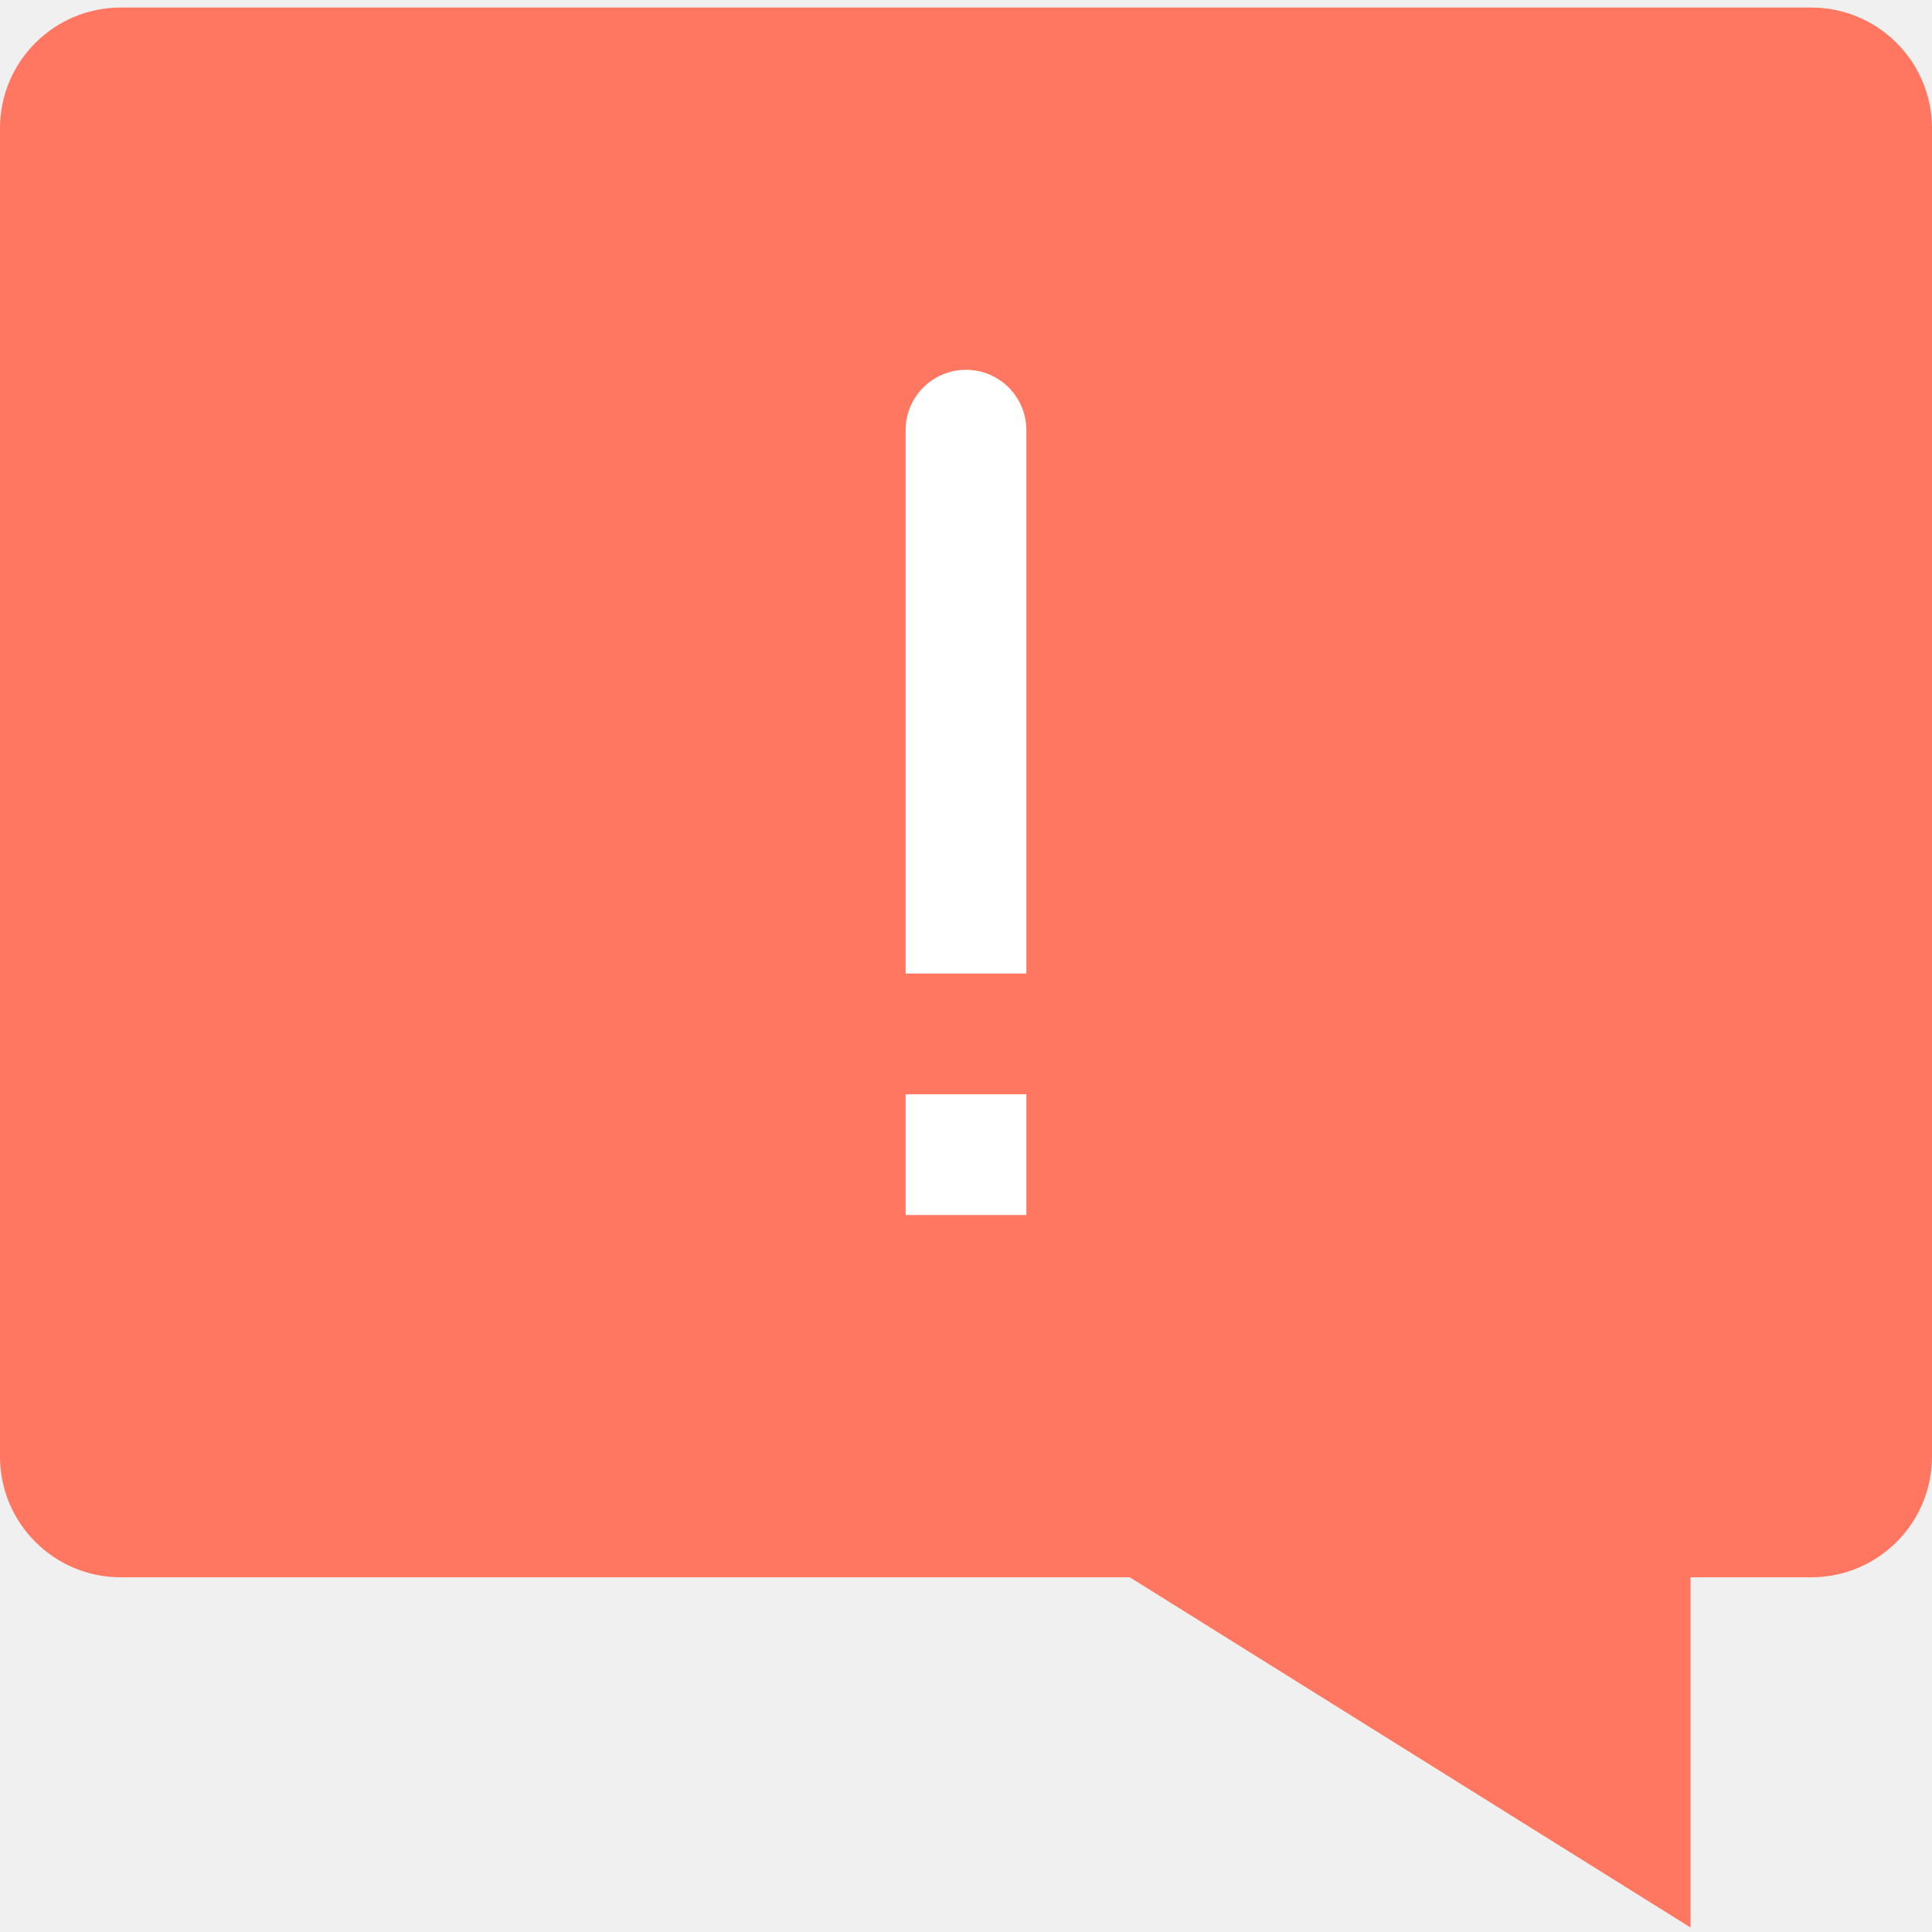
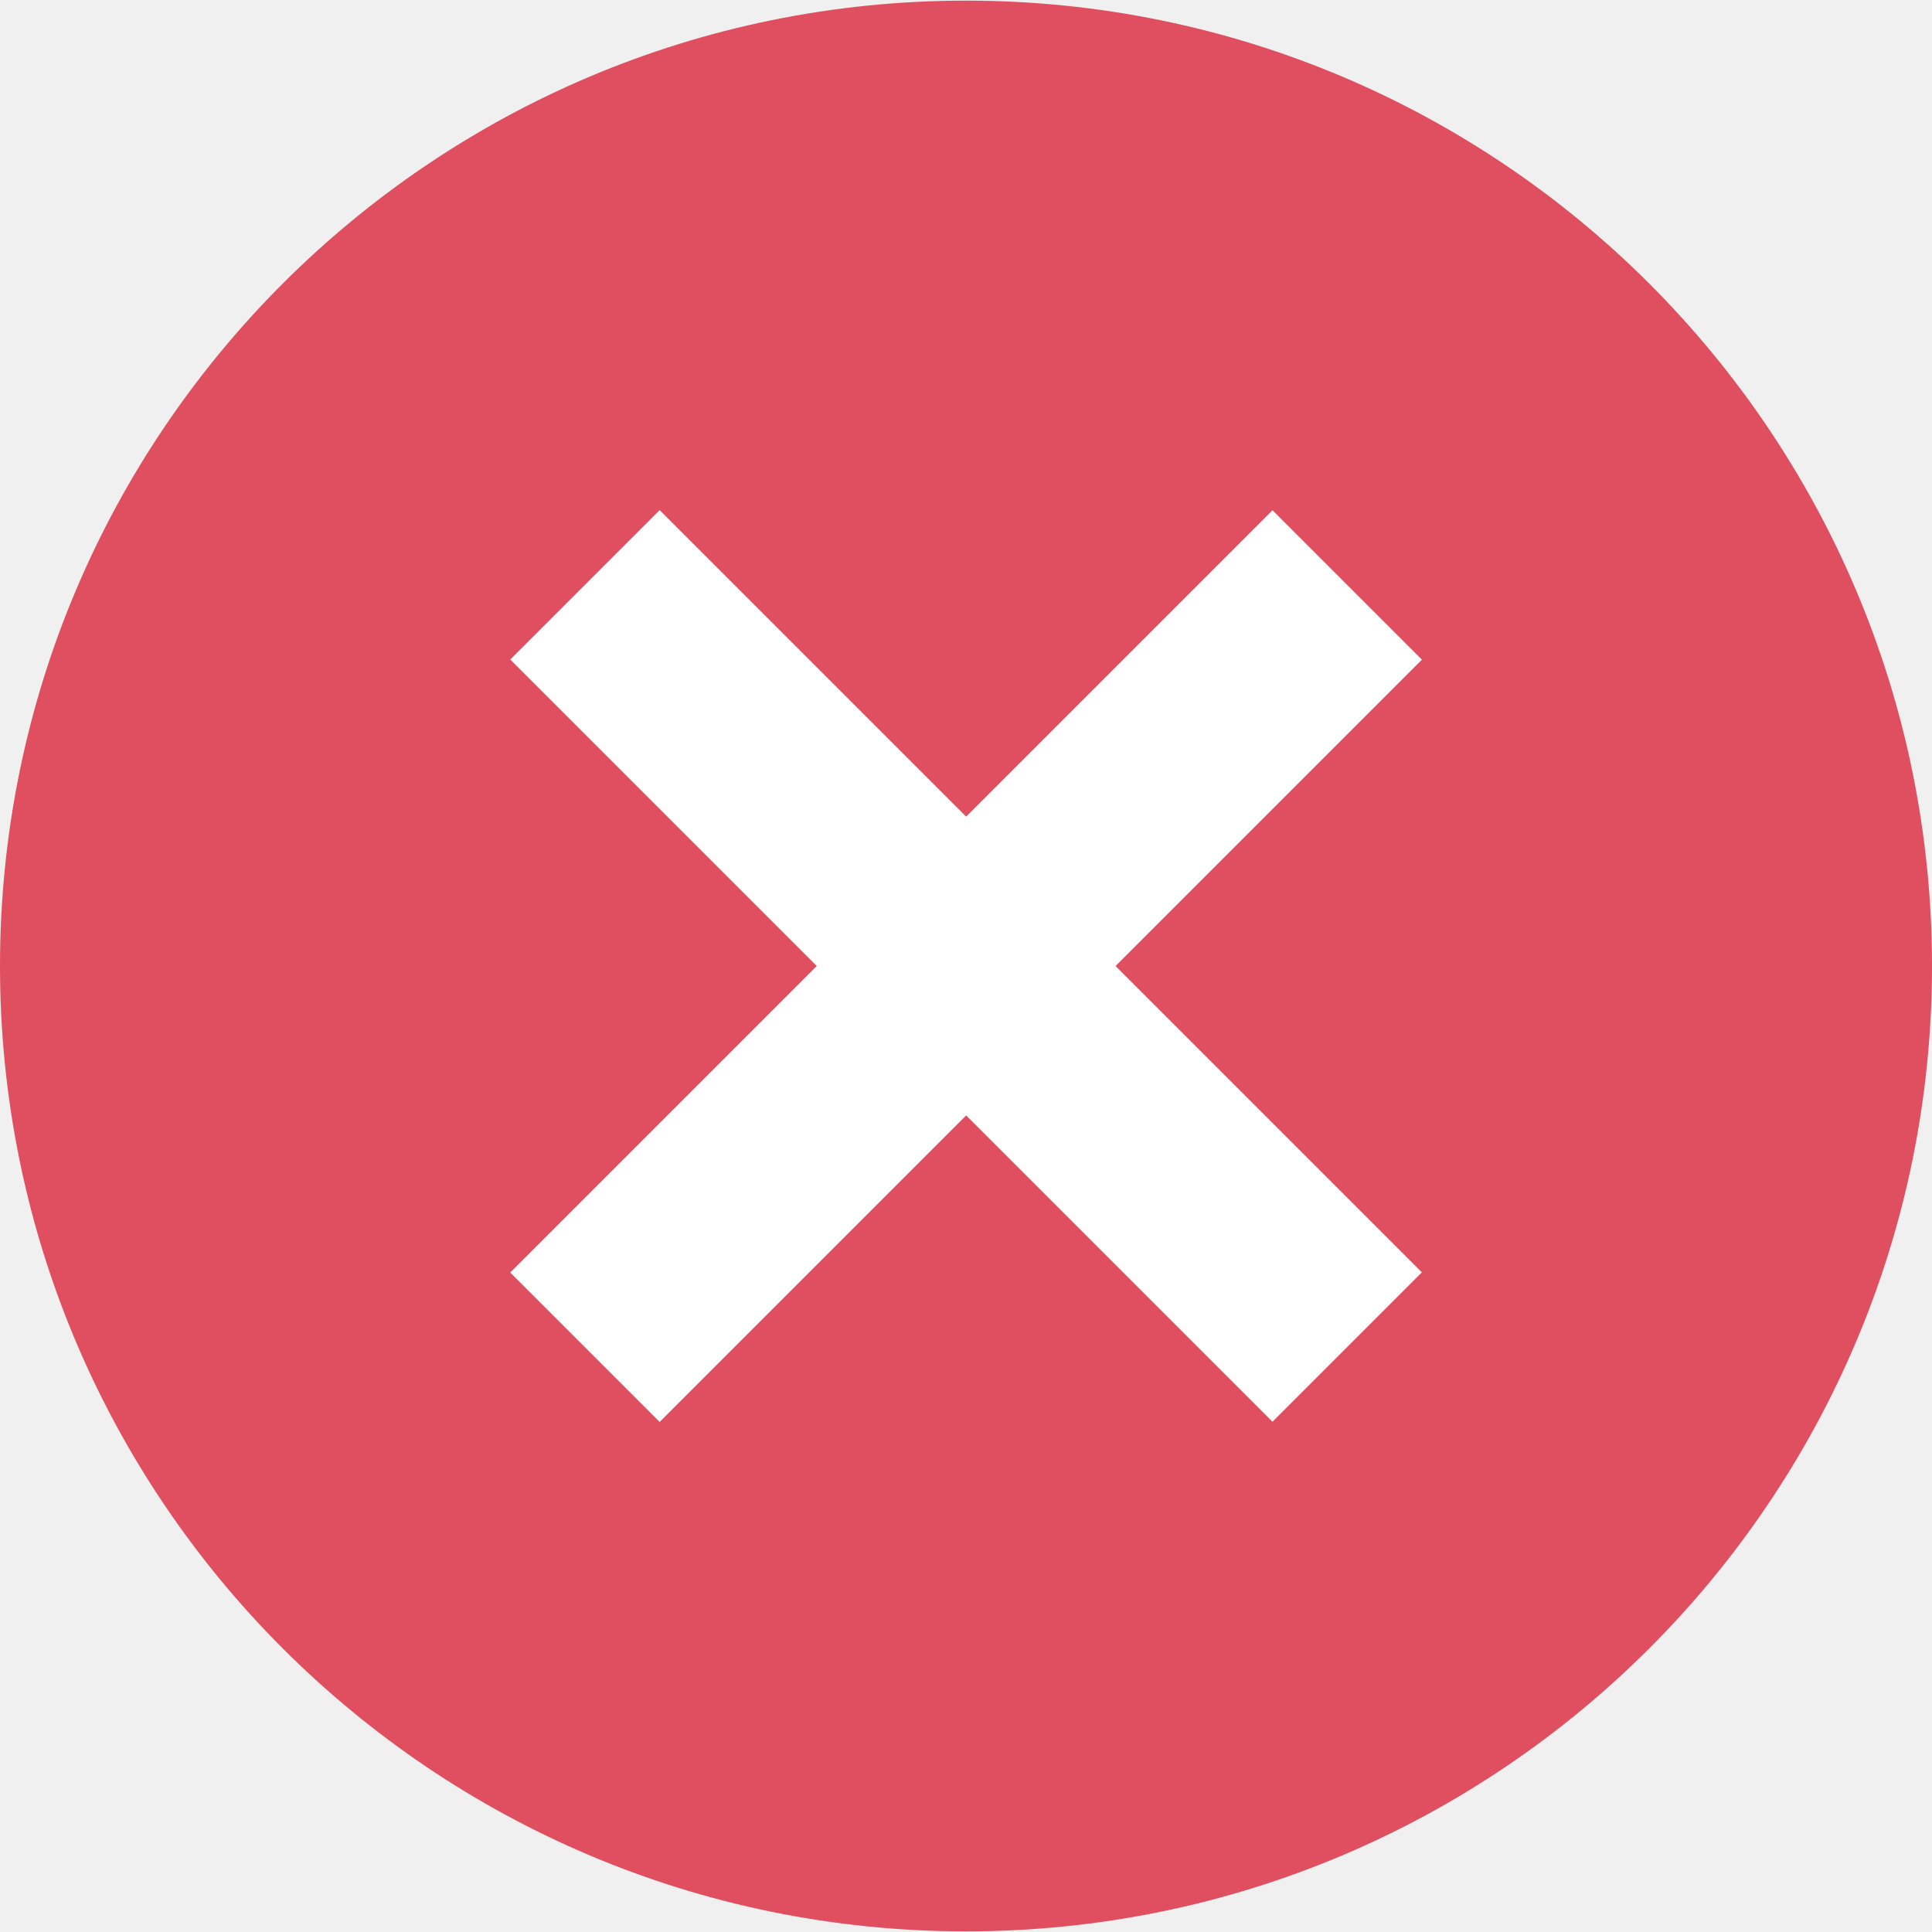
- <svg xmlns="http://www.w3.org/2000/svg" height="512pt" viewBox="0 -2 512 512" width="512pt">
-   <path d="m448 508.801-148.594-92.801h-267.406c-17.672 0-32-14.328-32-32v-352c0-17.672 14.328-32 32-32h448c17.672 0 32 14.328 32 32v352c0 17.672-14.328 32-32 32h-32zm0 0" fill="#ff7761" />
-   <g fill="#fff">
-     <path d="m272 256h-32v-144c0-8.836 7.164-16 16-16s16 7.164 16 16zm0 0" />
-     <path d="m240 288h32v32h-32zm0 0" />
+ <svg xmlns="http://www.w3.org/2000/svg" version="1.1" id="Layer_1" x="0px" y="0px" viewBox="0 0 512 512" style="enable-background:new 0 0 512 512;" xml:space="preserve">
+   <ellipse style="fill:#E04F5F;" cx="256" cy="256" rx="256" ry="255.832" />
+   <g transform="matrix(-0.7071 0.7071 -0.7071 -0.7071 77.26 32)">
+     <rect x="3.98" y="-427.615" style="fill:#FFFFFF;" width="55.992" height="285.672" />
+     <rect x="-110.828" y="-312.815" style="fill:#FFFFFF;" width="285.672" height="55.992" />
  </g>
+   <g>
+ </g>
+   <g>
+ </g>
+   <g>
+ </g>
+   <g>
+ </g>
+   <g>
+ </g>
+   <g>
+ </g>
+   <g>
+ </g>
+   <g>
+ </g>
+   <g>
+ </g>
+   <g>
+ </g>
+   <g>
+ </g>
+   <g>
+ </g>
+   <g>
+ </g>
+   <g>
+ </g>
+   <g>
+ </g>
</svg>
